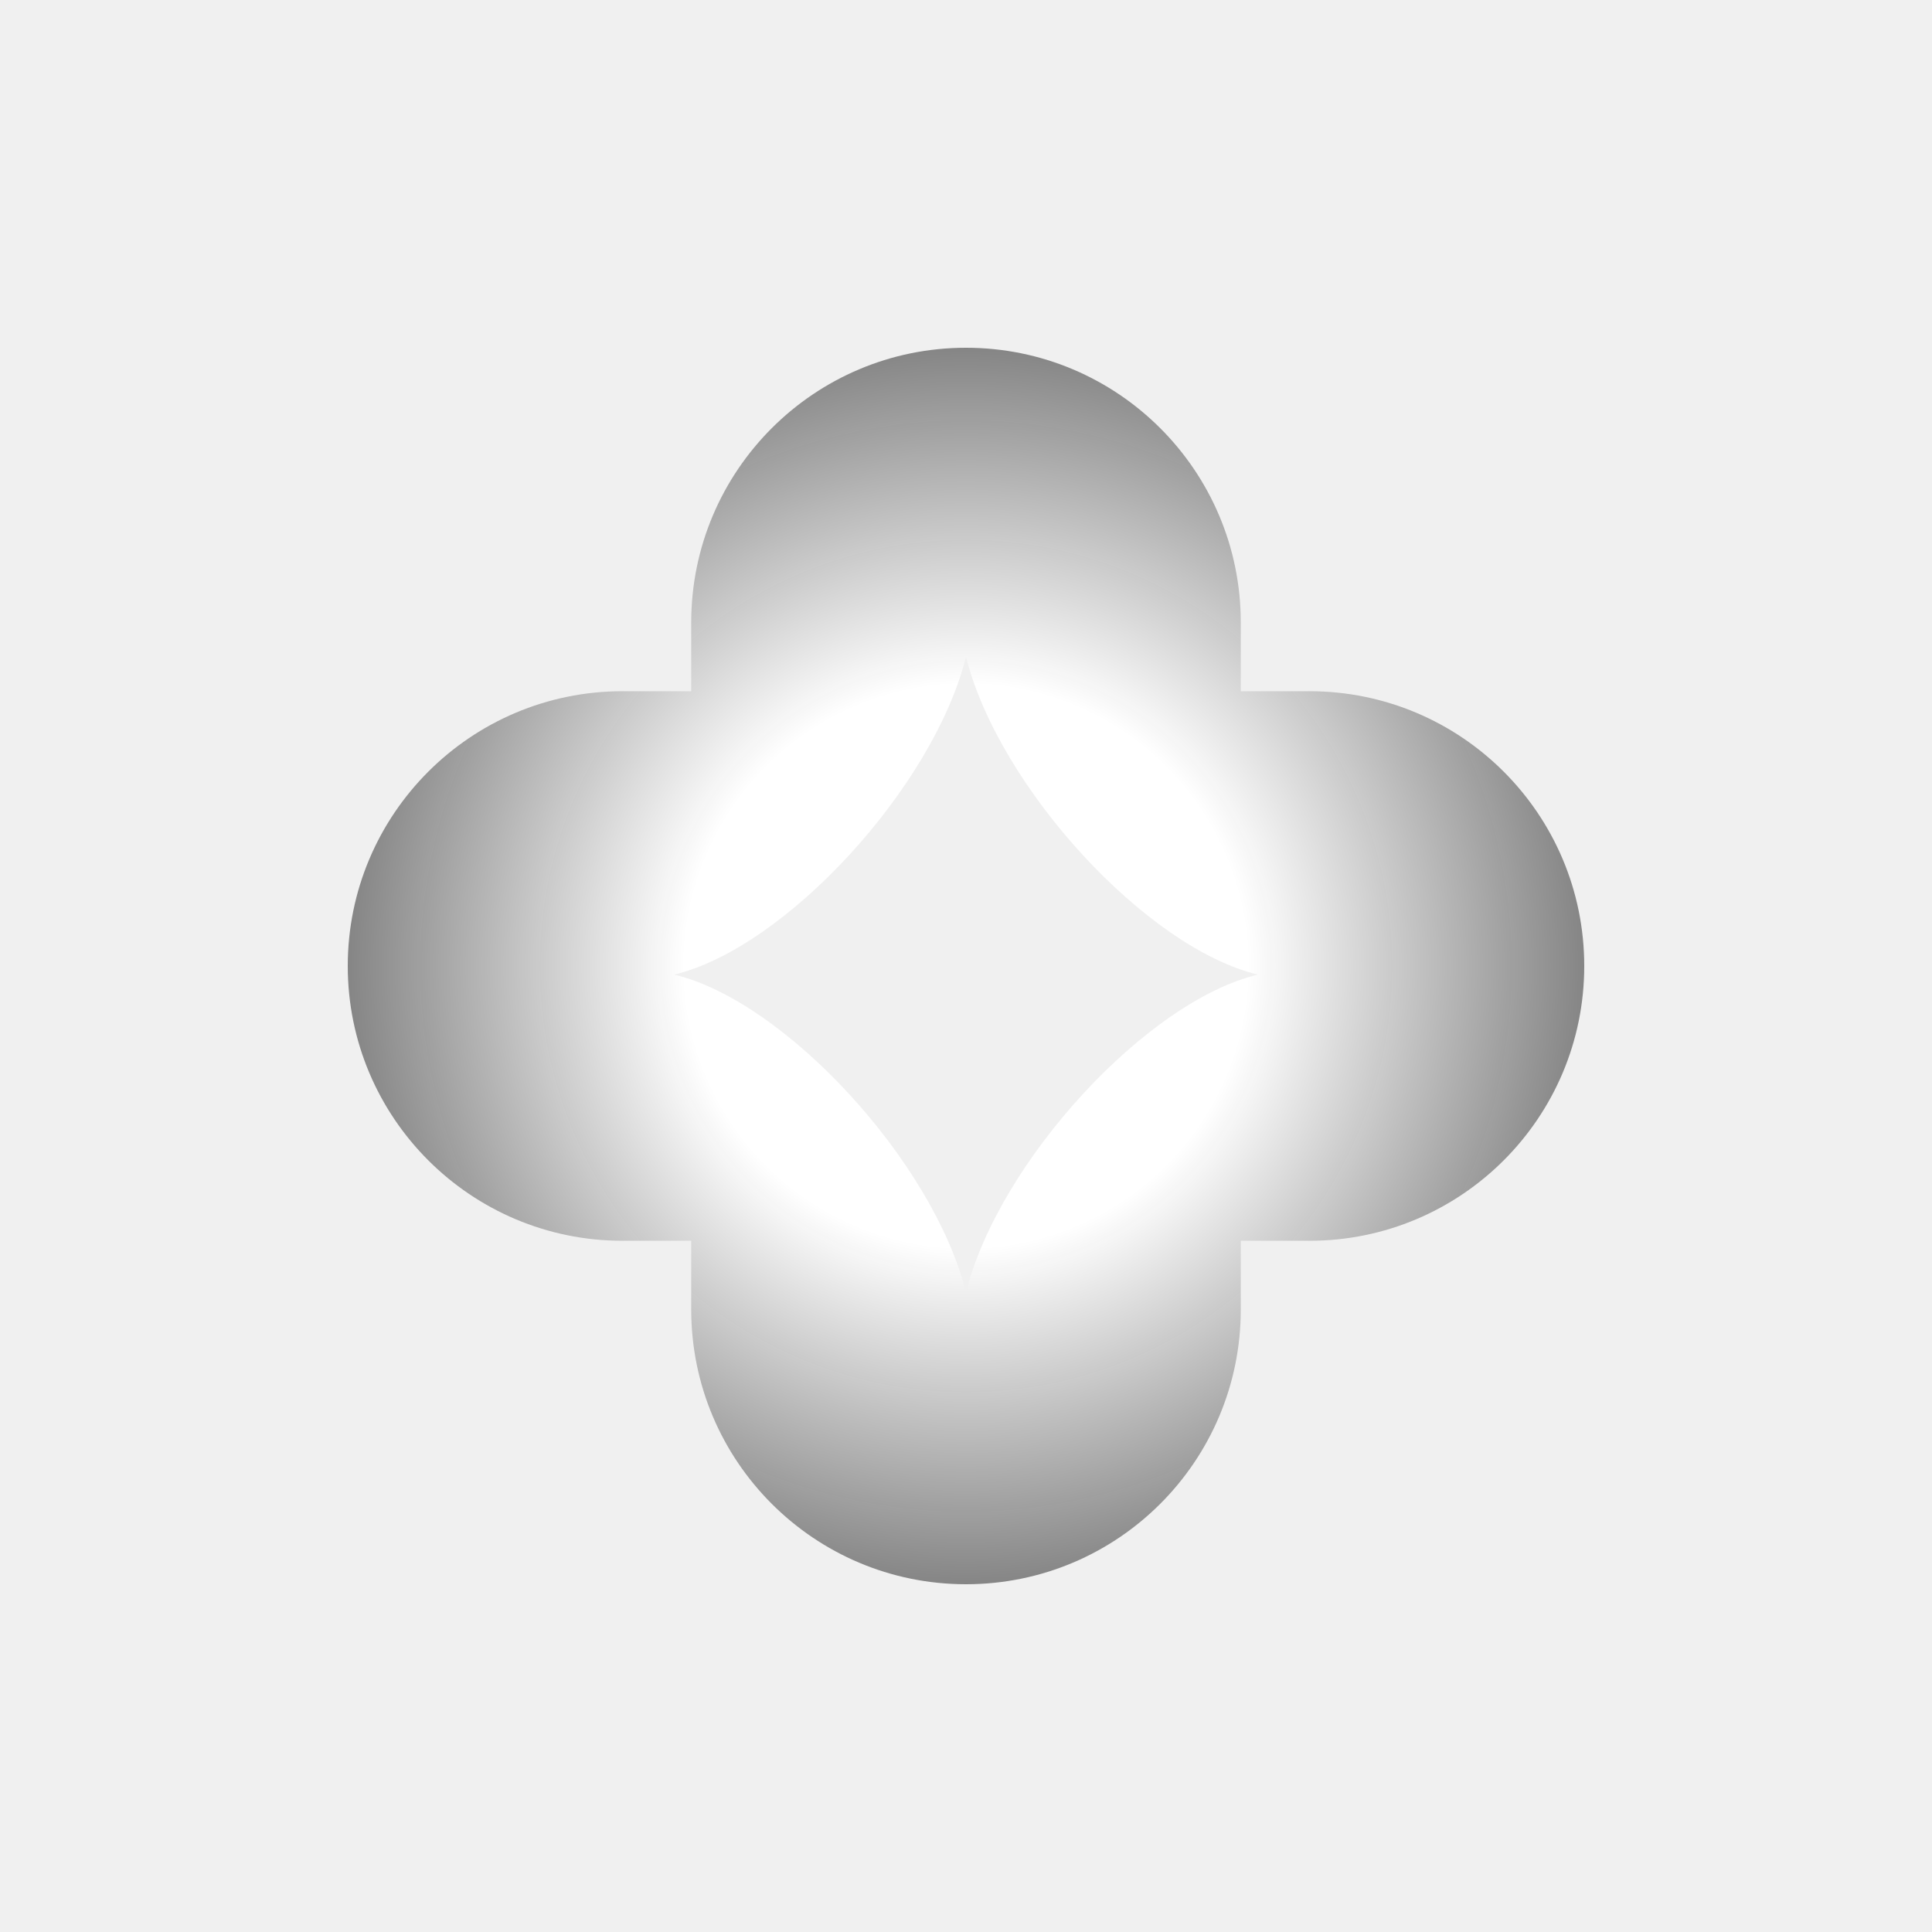
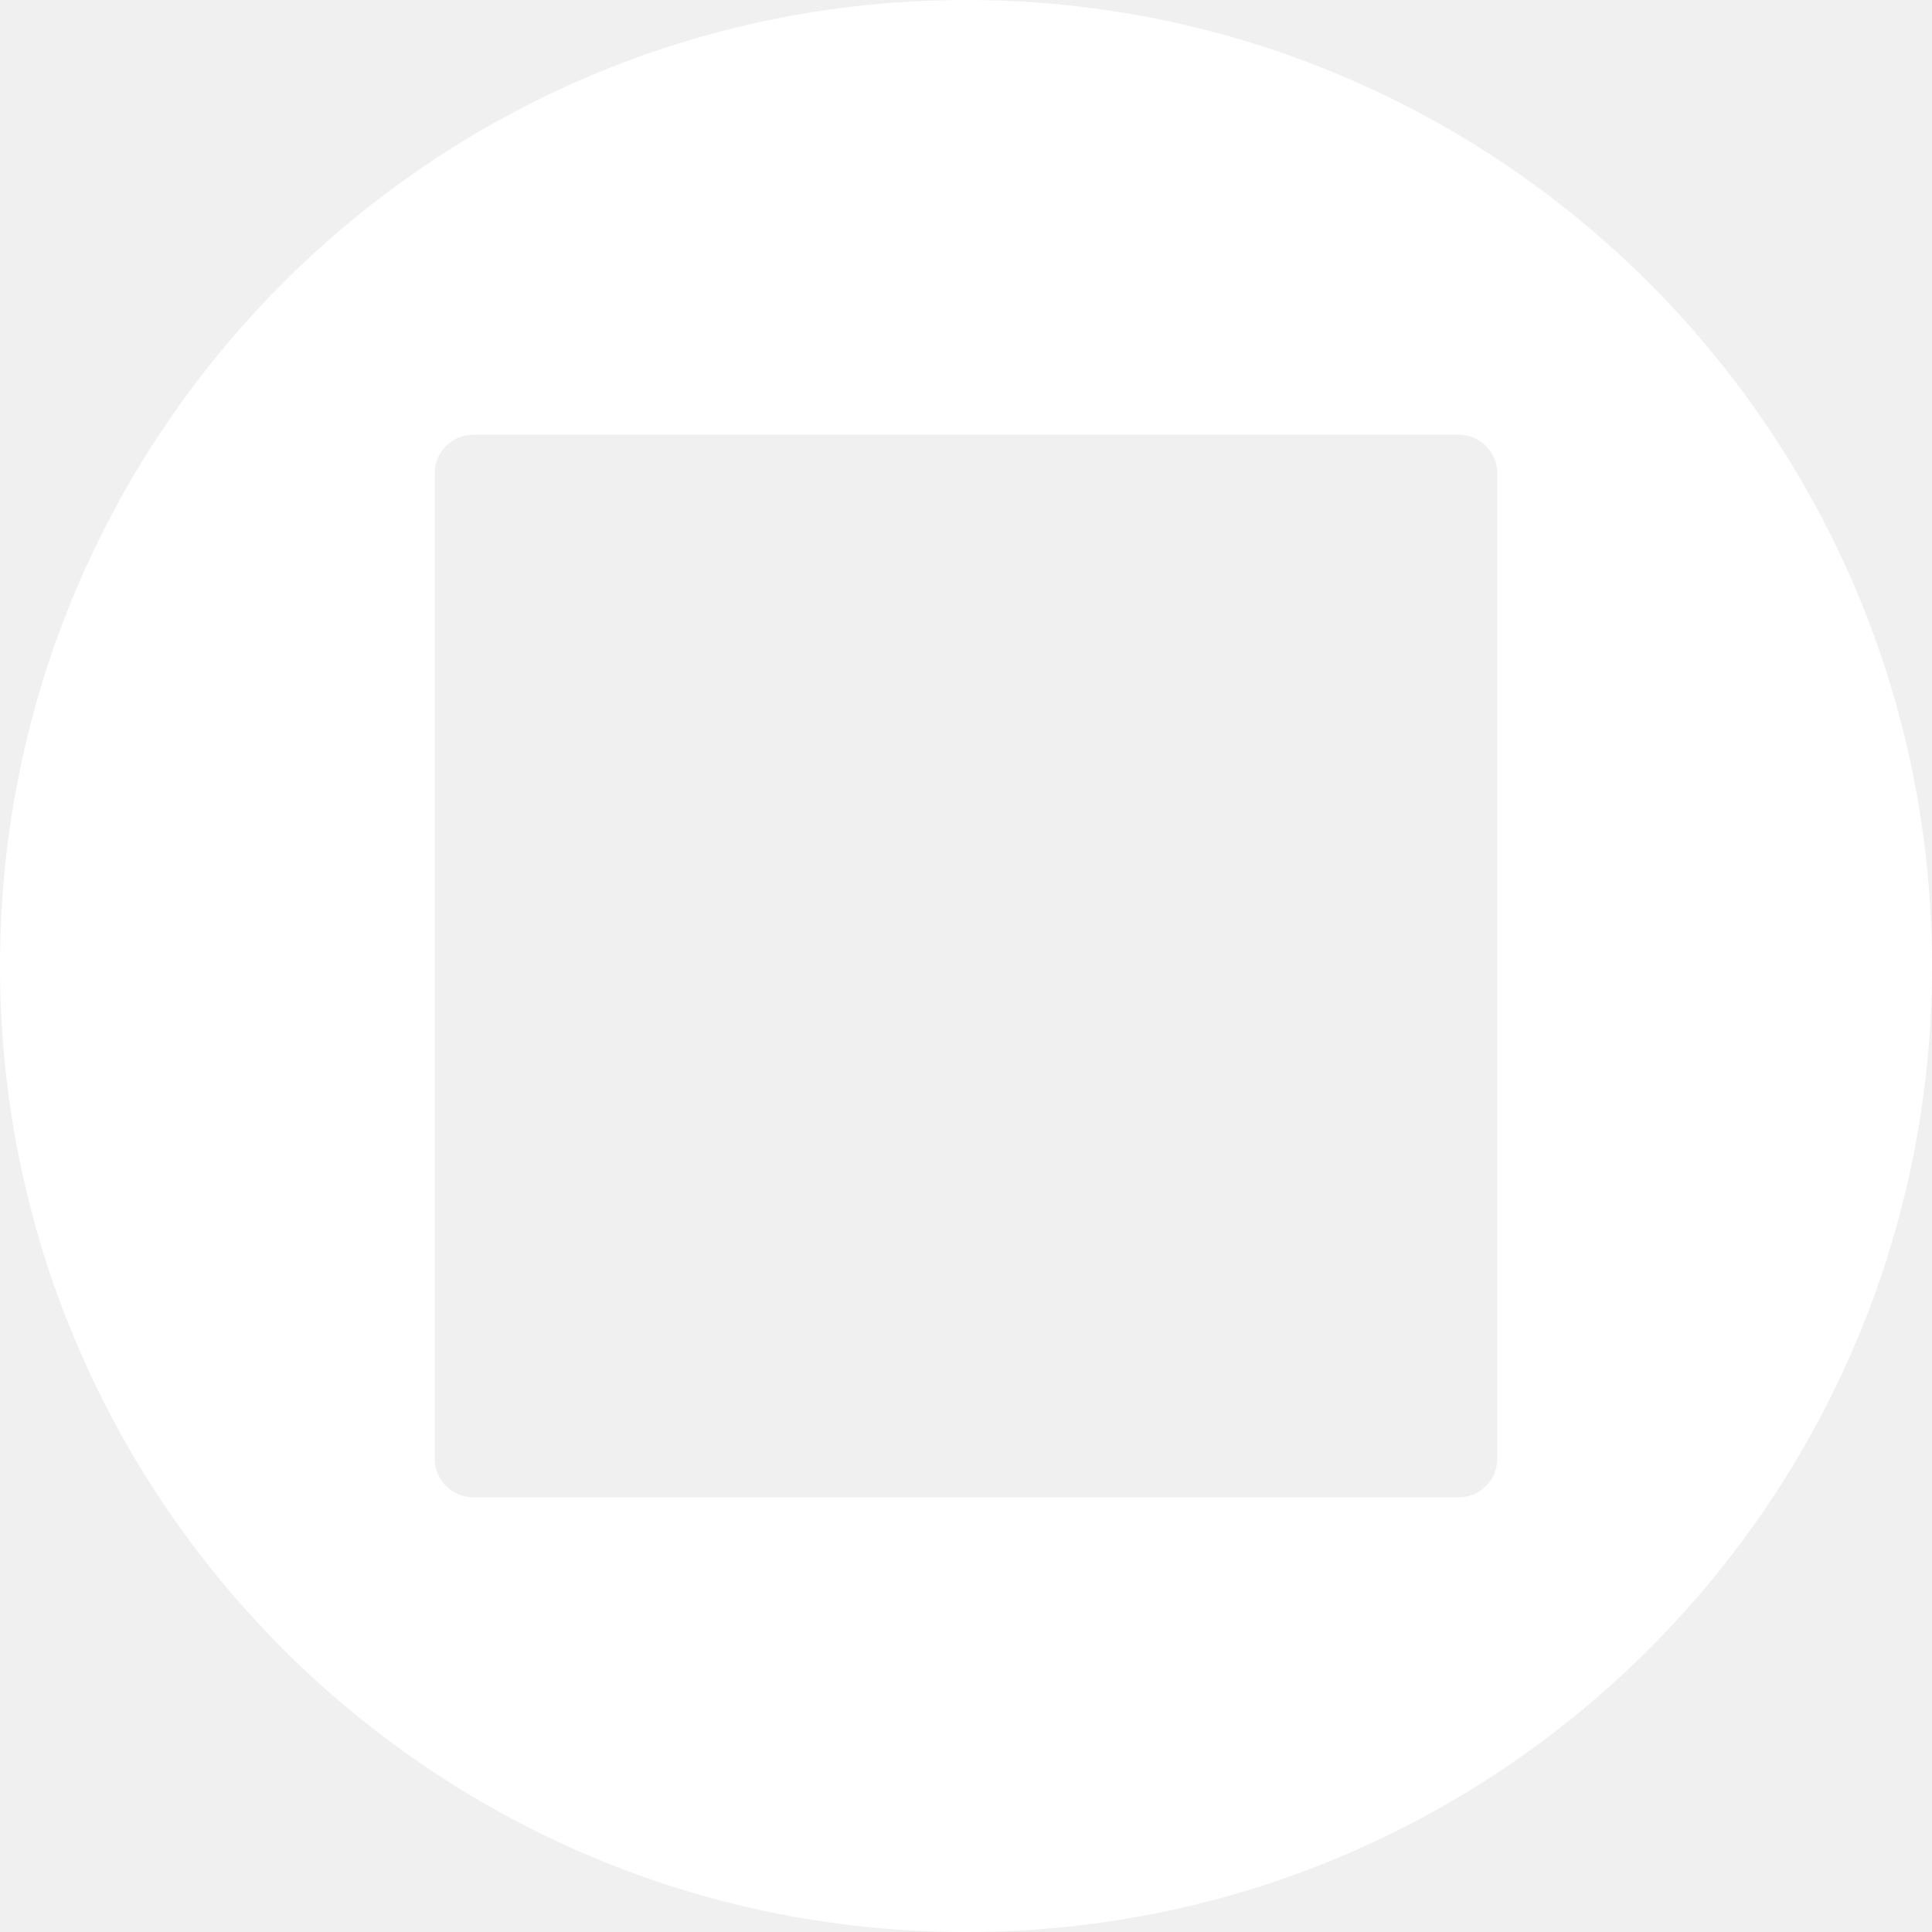
- <svg xmlns="http://www.w3.org/2000/svg" width="40" height="40" viewBox="0 0 40 40" fill="none">
-   <path fill-rule="evenodd" clip-rule="evenodd" d="M14.311 12.889C14.311 9.747 16.858 7.2 20 7.2C23.142 7.2 25.689 9.747 25.689 12.889V14.311H27.111C30.253 14.311 32.8 16.858 32.8 20C32.8 23.142 30.253 25.689 27.111 25.689H25.689V27.111C25.689 30.253 23.142 32.8 20 32.8C16.858 32.8 14.311 30.253 14.311 27.111V25.689H12.889C9.747 25.689 7.2 23.142 7.2 20C7.2 16.858 9.747 14.311 12.889 14.311H14.311V12.889ZM13.956 20.178C16.256 20.722 19.321 24.052 20 26.756C20.68 24.052 23.744 20.722 26.045 20.178C23.744 19.633 20.68 16.304 20 13.6C19.321 16.304 16.256 19.633 13.956 20.178Z" fill="url(#paint0_radial_258_1541)" />
-   <defs>
-     <radialGradient id="paint0_radial_258_1541" cx="0" cy="0" r="1" gradientUnits="userSpaceOnUse" gradientTransform="translate(20.0002 20) rotate(90) scale(12.8)">
-       <stop stop-color="white" />
-       <stop offset="0.457" stop-color="white" stop-opacity="0.991" />
-       <stop offset="1" stop-color="#838383" stop-opacity="0.98" />
-     </radialGradient>
-   </defs>
+ <svg xmlns="http://www.w3.org/2000/svg" width="24" height="24" viewBox="0 0 24 24" fill="none">
+   <path fill-rule="evenodd" clip-rule="evenodd" d="M12 24C18.627 24 24 18.627 24 12C24 5.373 18.627 0 12 0C5.373 0 0 5.373 0 12C0 18.627 5.373 24 12 24ZM18.6 5.88C18.6 5.615 18.385 5.4 18.12 5.4H5.88C5.615 5.4 5.4 5.615 5.4 5.88V18.12C5.4 18.385 5.615 18.6 5.88 18.6H18.12C18.385 18.6 18.6 18.385 18.6 18.12V5.88Z" fill="white" />
</svg>
